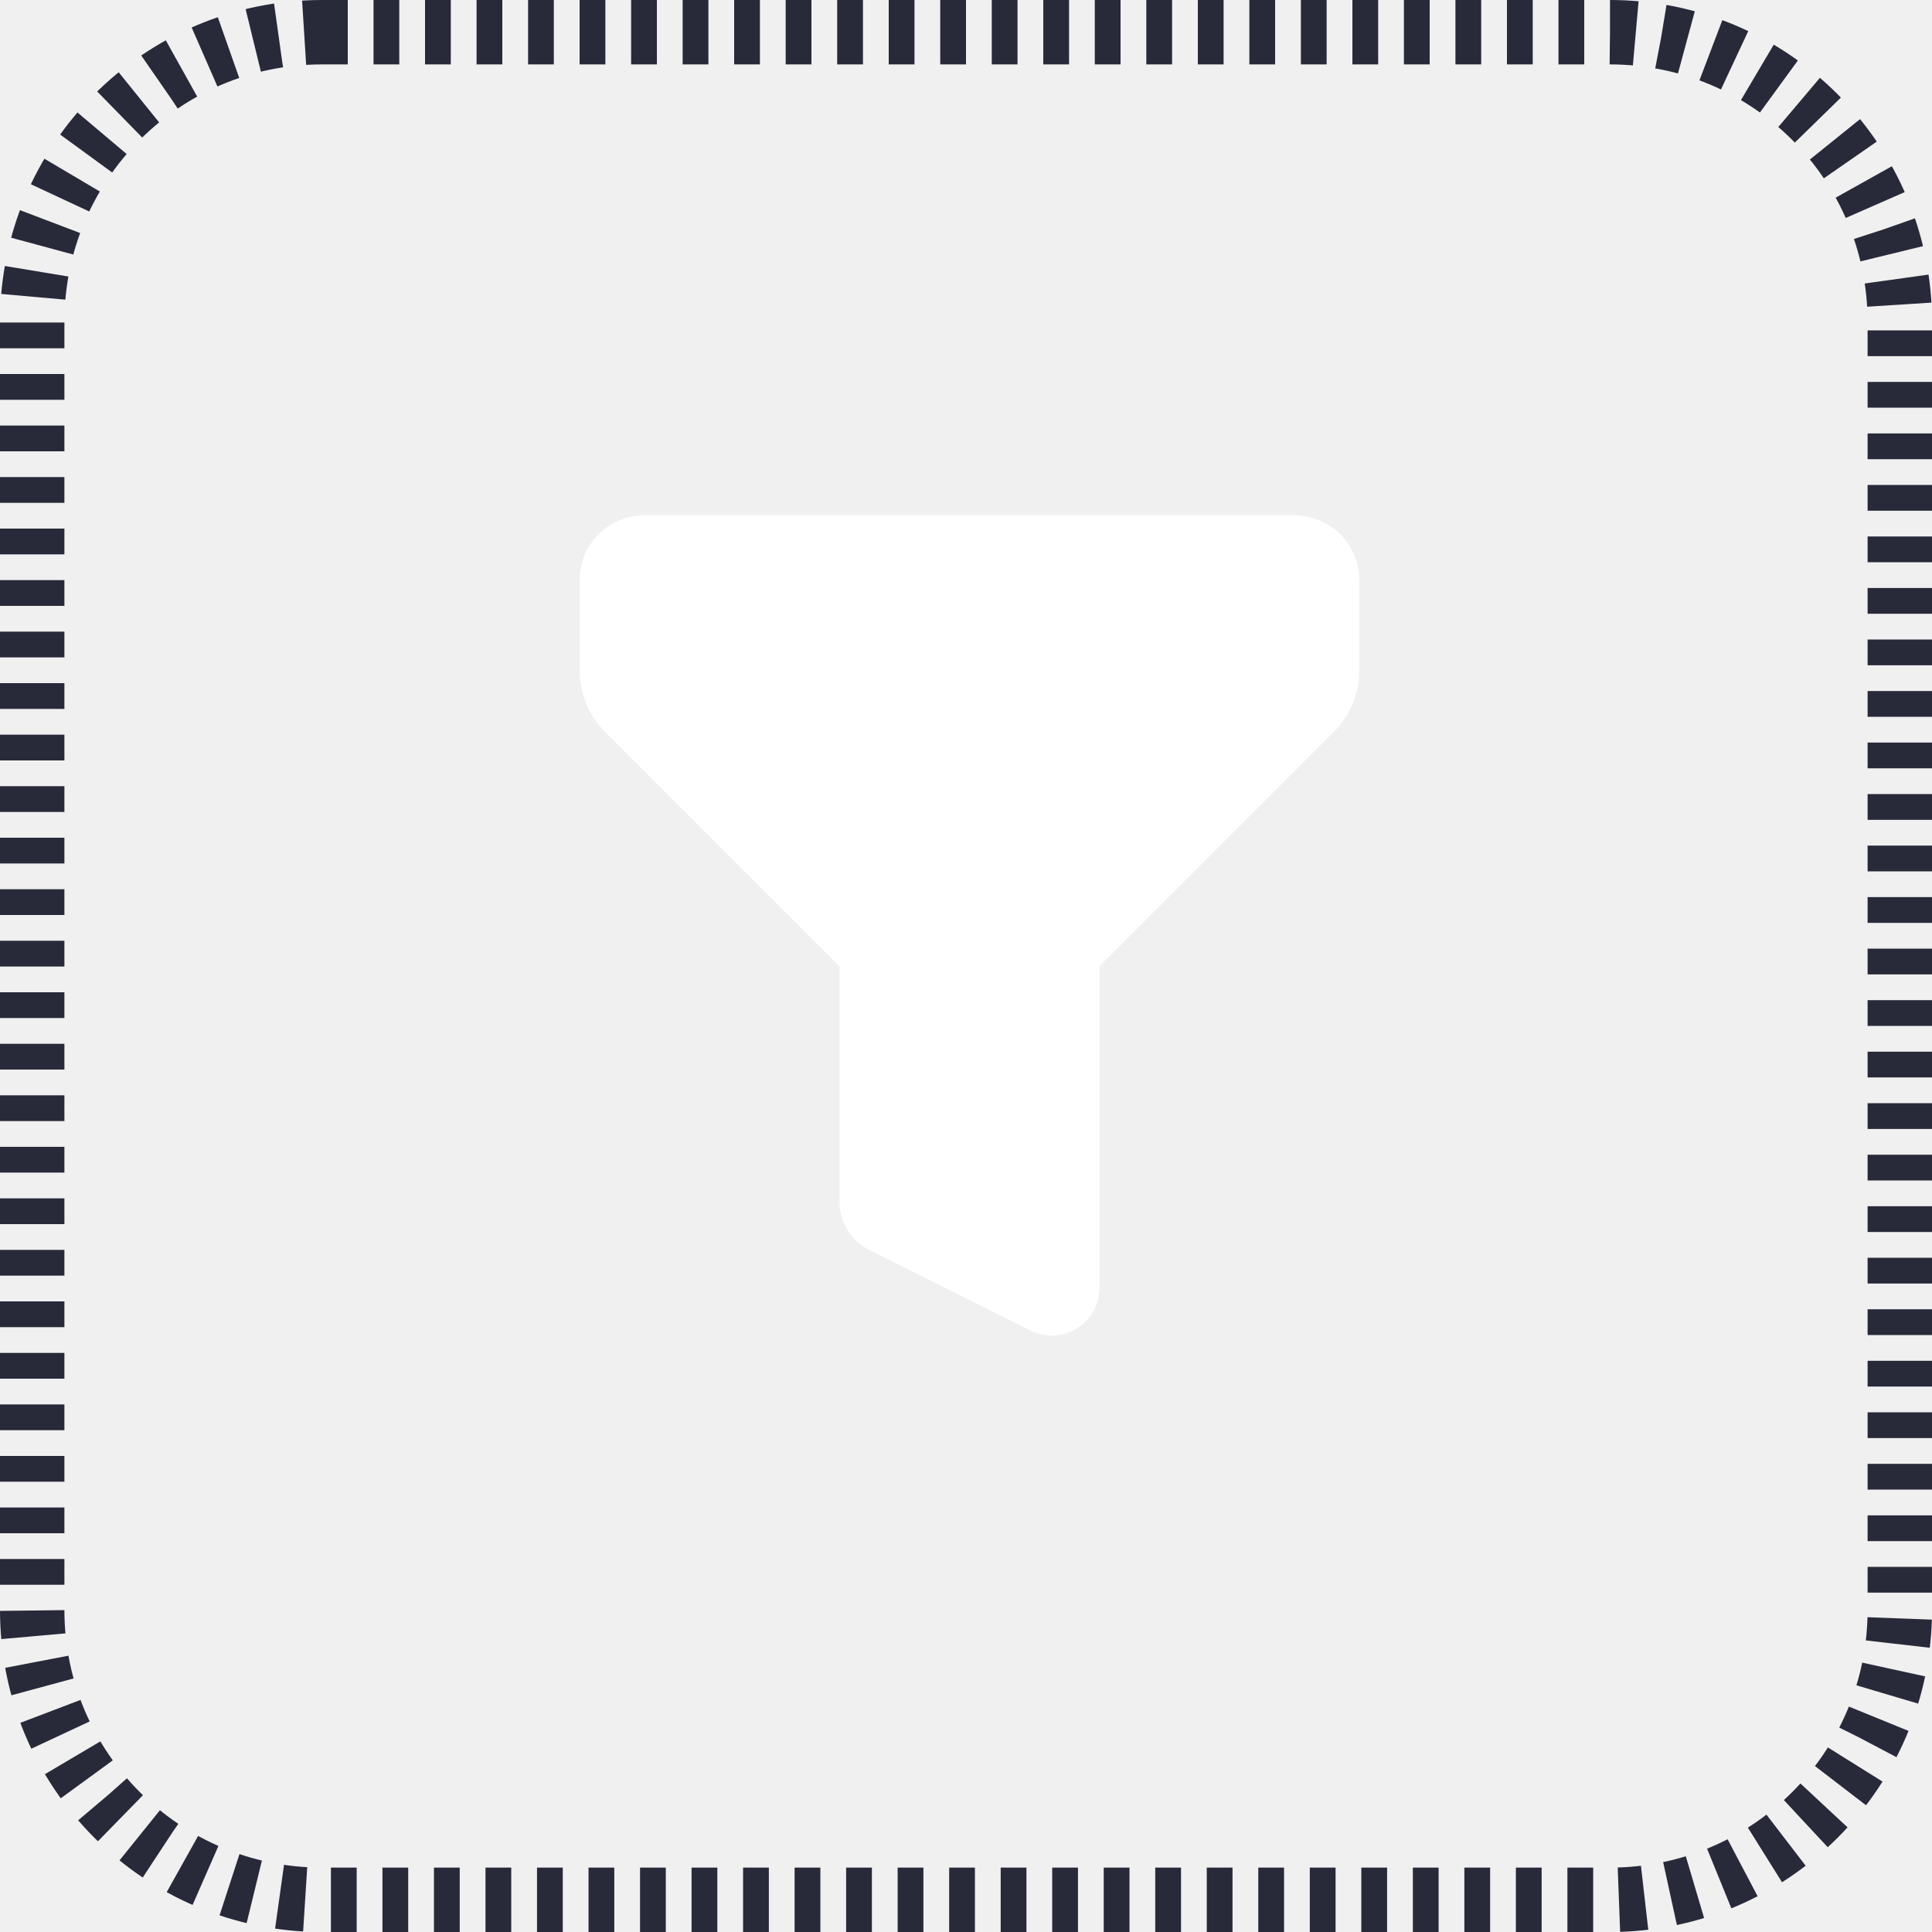
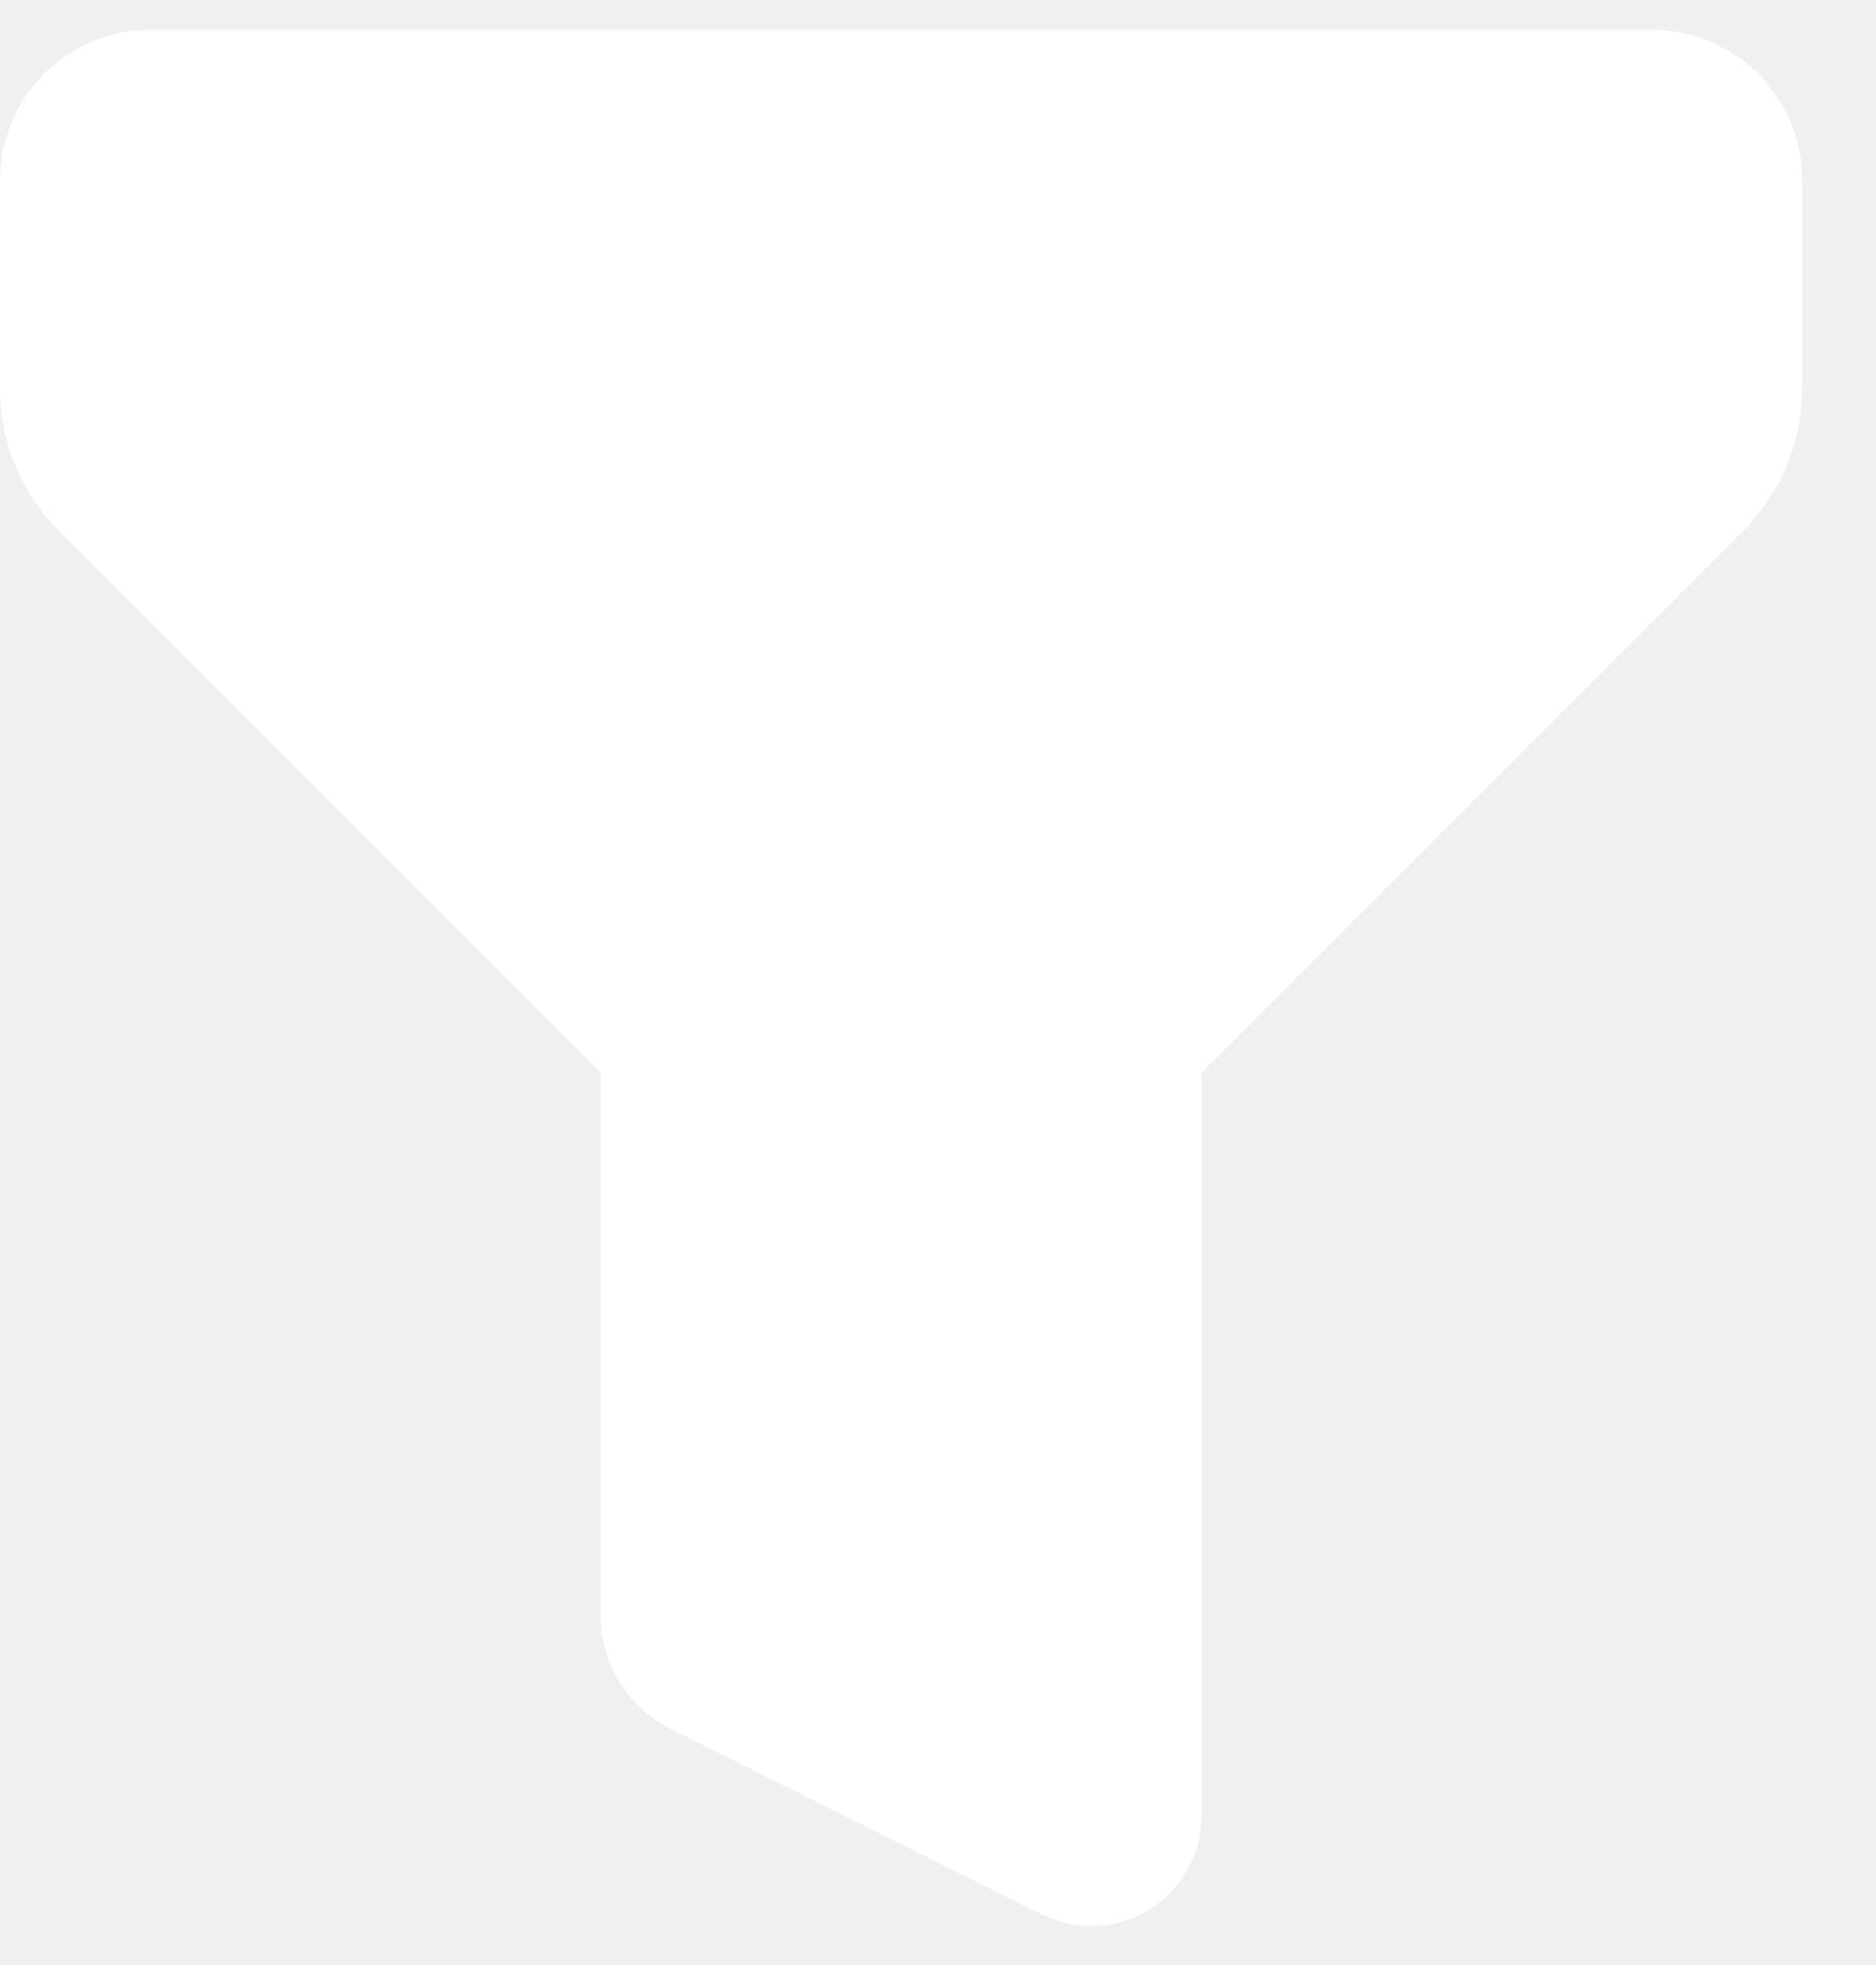
- <svg xmlns="http://www.w3.org/2000/svg" width="30" height="30" viewBox="0 0 30 30" fill="none">
-   <rect x="0.5" y="0.5" width="29" height="29" rx="4.5" stroke="#282939" stroke-dasharray="0.4 0.4" />
-   <path fill-rule="evenodd" clip-rule="evenodd" d="M9 9.009C9 8.741 9.106 8.485 9.296 8.296C9.485 8.106 9.741 8 10.009 8H20.098C20.366 8 20.622 8.106 20.812 8.296C21.001 8.485 21.107 8.741 21.107 9.009V10.412C21.107 10.769 20.965 11.111 20.713 11.363L17.072 15.005V19.998C17.072 20.124 17.039 20.248 16.978 20.359C16.916 20.469 16.828 20.561 16.721 20.628C16.613 20.694 16.491 20.732 16.365 20.738C16.239 20.743 16.113 20.717 16.001 20.66L13.501 19.41C13.361 19.341 13.243 19.233 13.161 19.1C13.079 18.968 13.036 18.814 13.036 18.658V15.005L9.394 11.363C9.142 11.111 9 10.769 9 10.412V9.009Z" fill="white" />
+ <svg xmlns="http://www.w3.org/2000/svg" width="21" height="22" viewBox="0 0 21 22" fill="none">
+   <path fill-rule="evenodd" clip-rule="evenodd" d="M0 2.015C0 1.569 0.177 1.141 0.493 0.826C0.808 0.511 1.236 0.333 1.682 0.333H18.497C18.943 0.333 19.371 0.511 19.686 0.826C20.002 1.141 20.179 1.569 20.179 2.015V4.353C20.179 4.948 19.942 5.518 19.522 5.939L13.453 12.008V20.331C13.453 20.541 13.399 20.747 13.296 20.931C13.194 21.115 13.046 21.269 12.868 21.38C12.689 21.49 12.485 21.553 12.275 21.563C12.065 21.572 11.856 21.528 11.668 21.434L7.501 19.351C7.268 19.234 7.072 19.055 6.936 18.834C6.799 18.613 6.726 18.358 6.726 18.097V12.008L0.657 5.939C0.236 5.518 0 4.948 0 4.353V2.015Z" fill="white" />
</svg>
